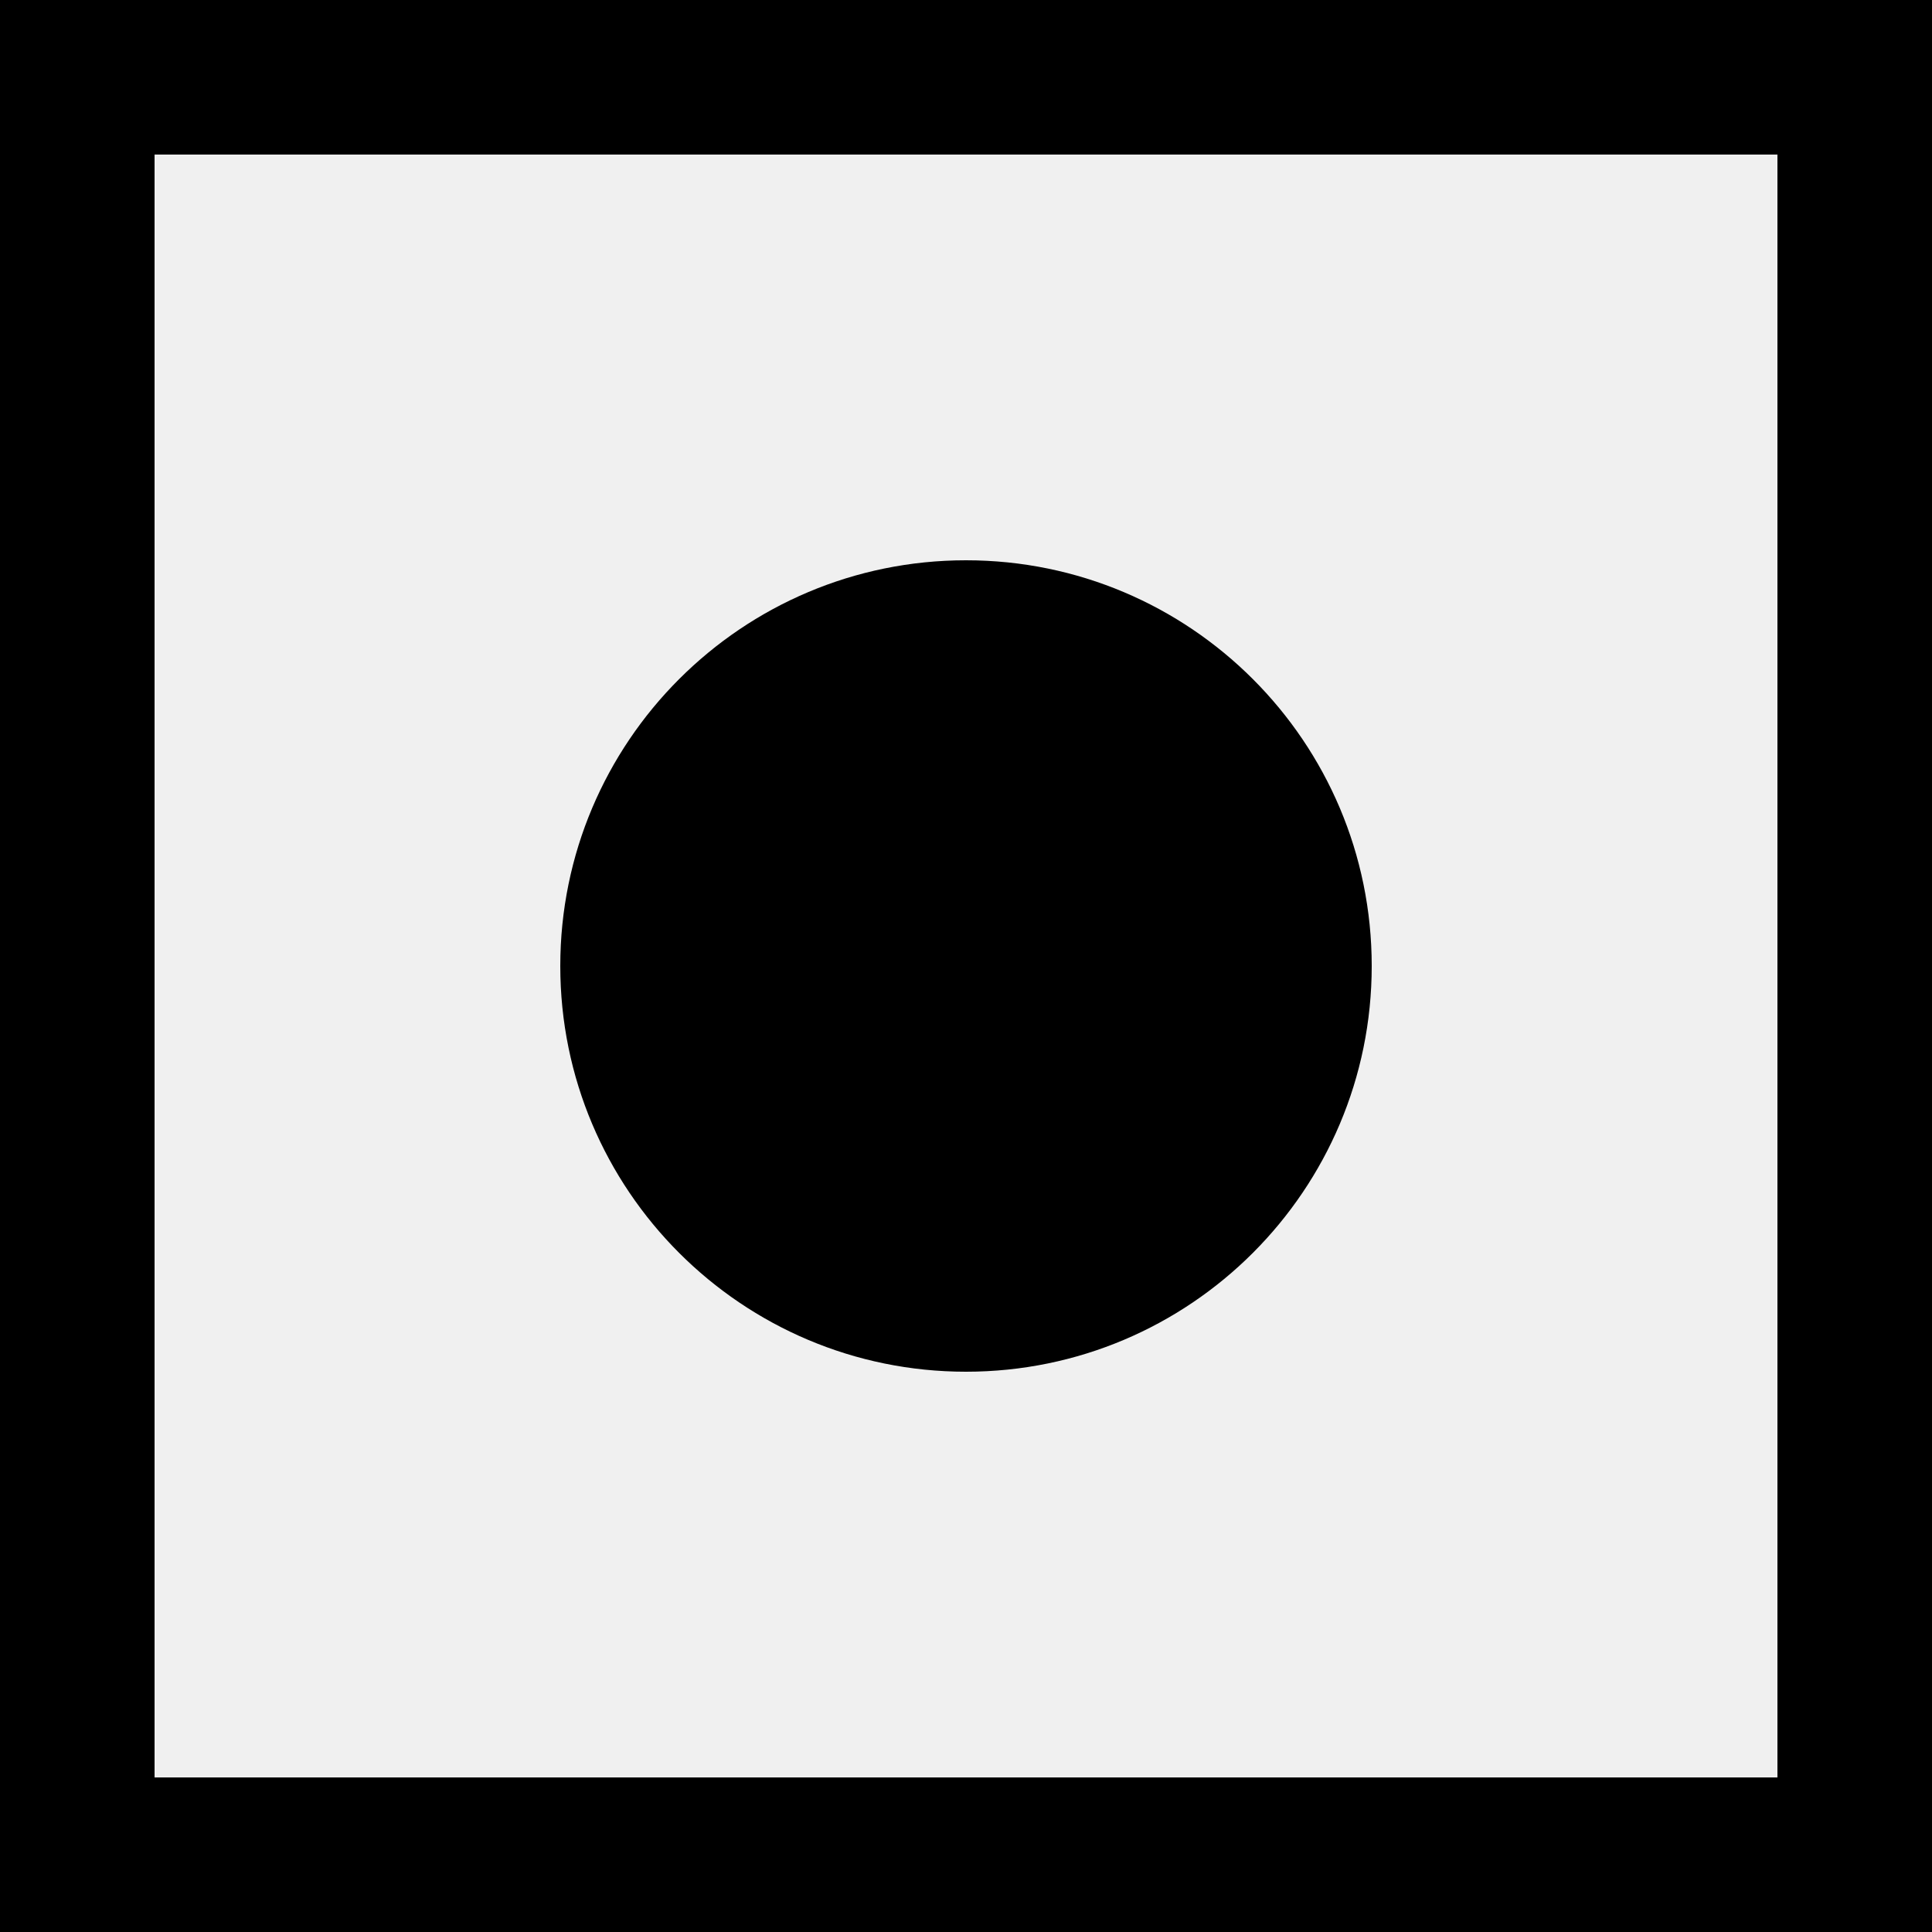
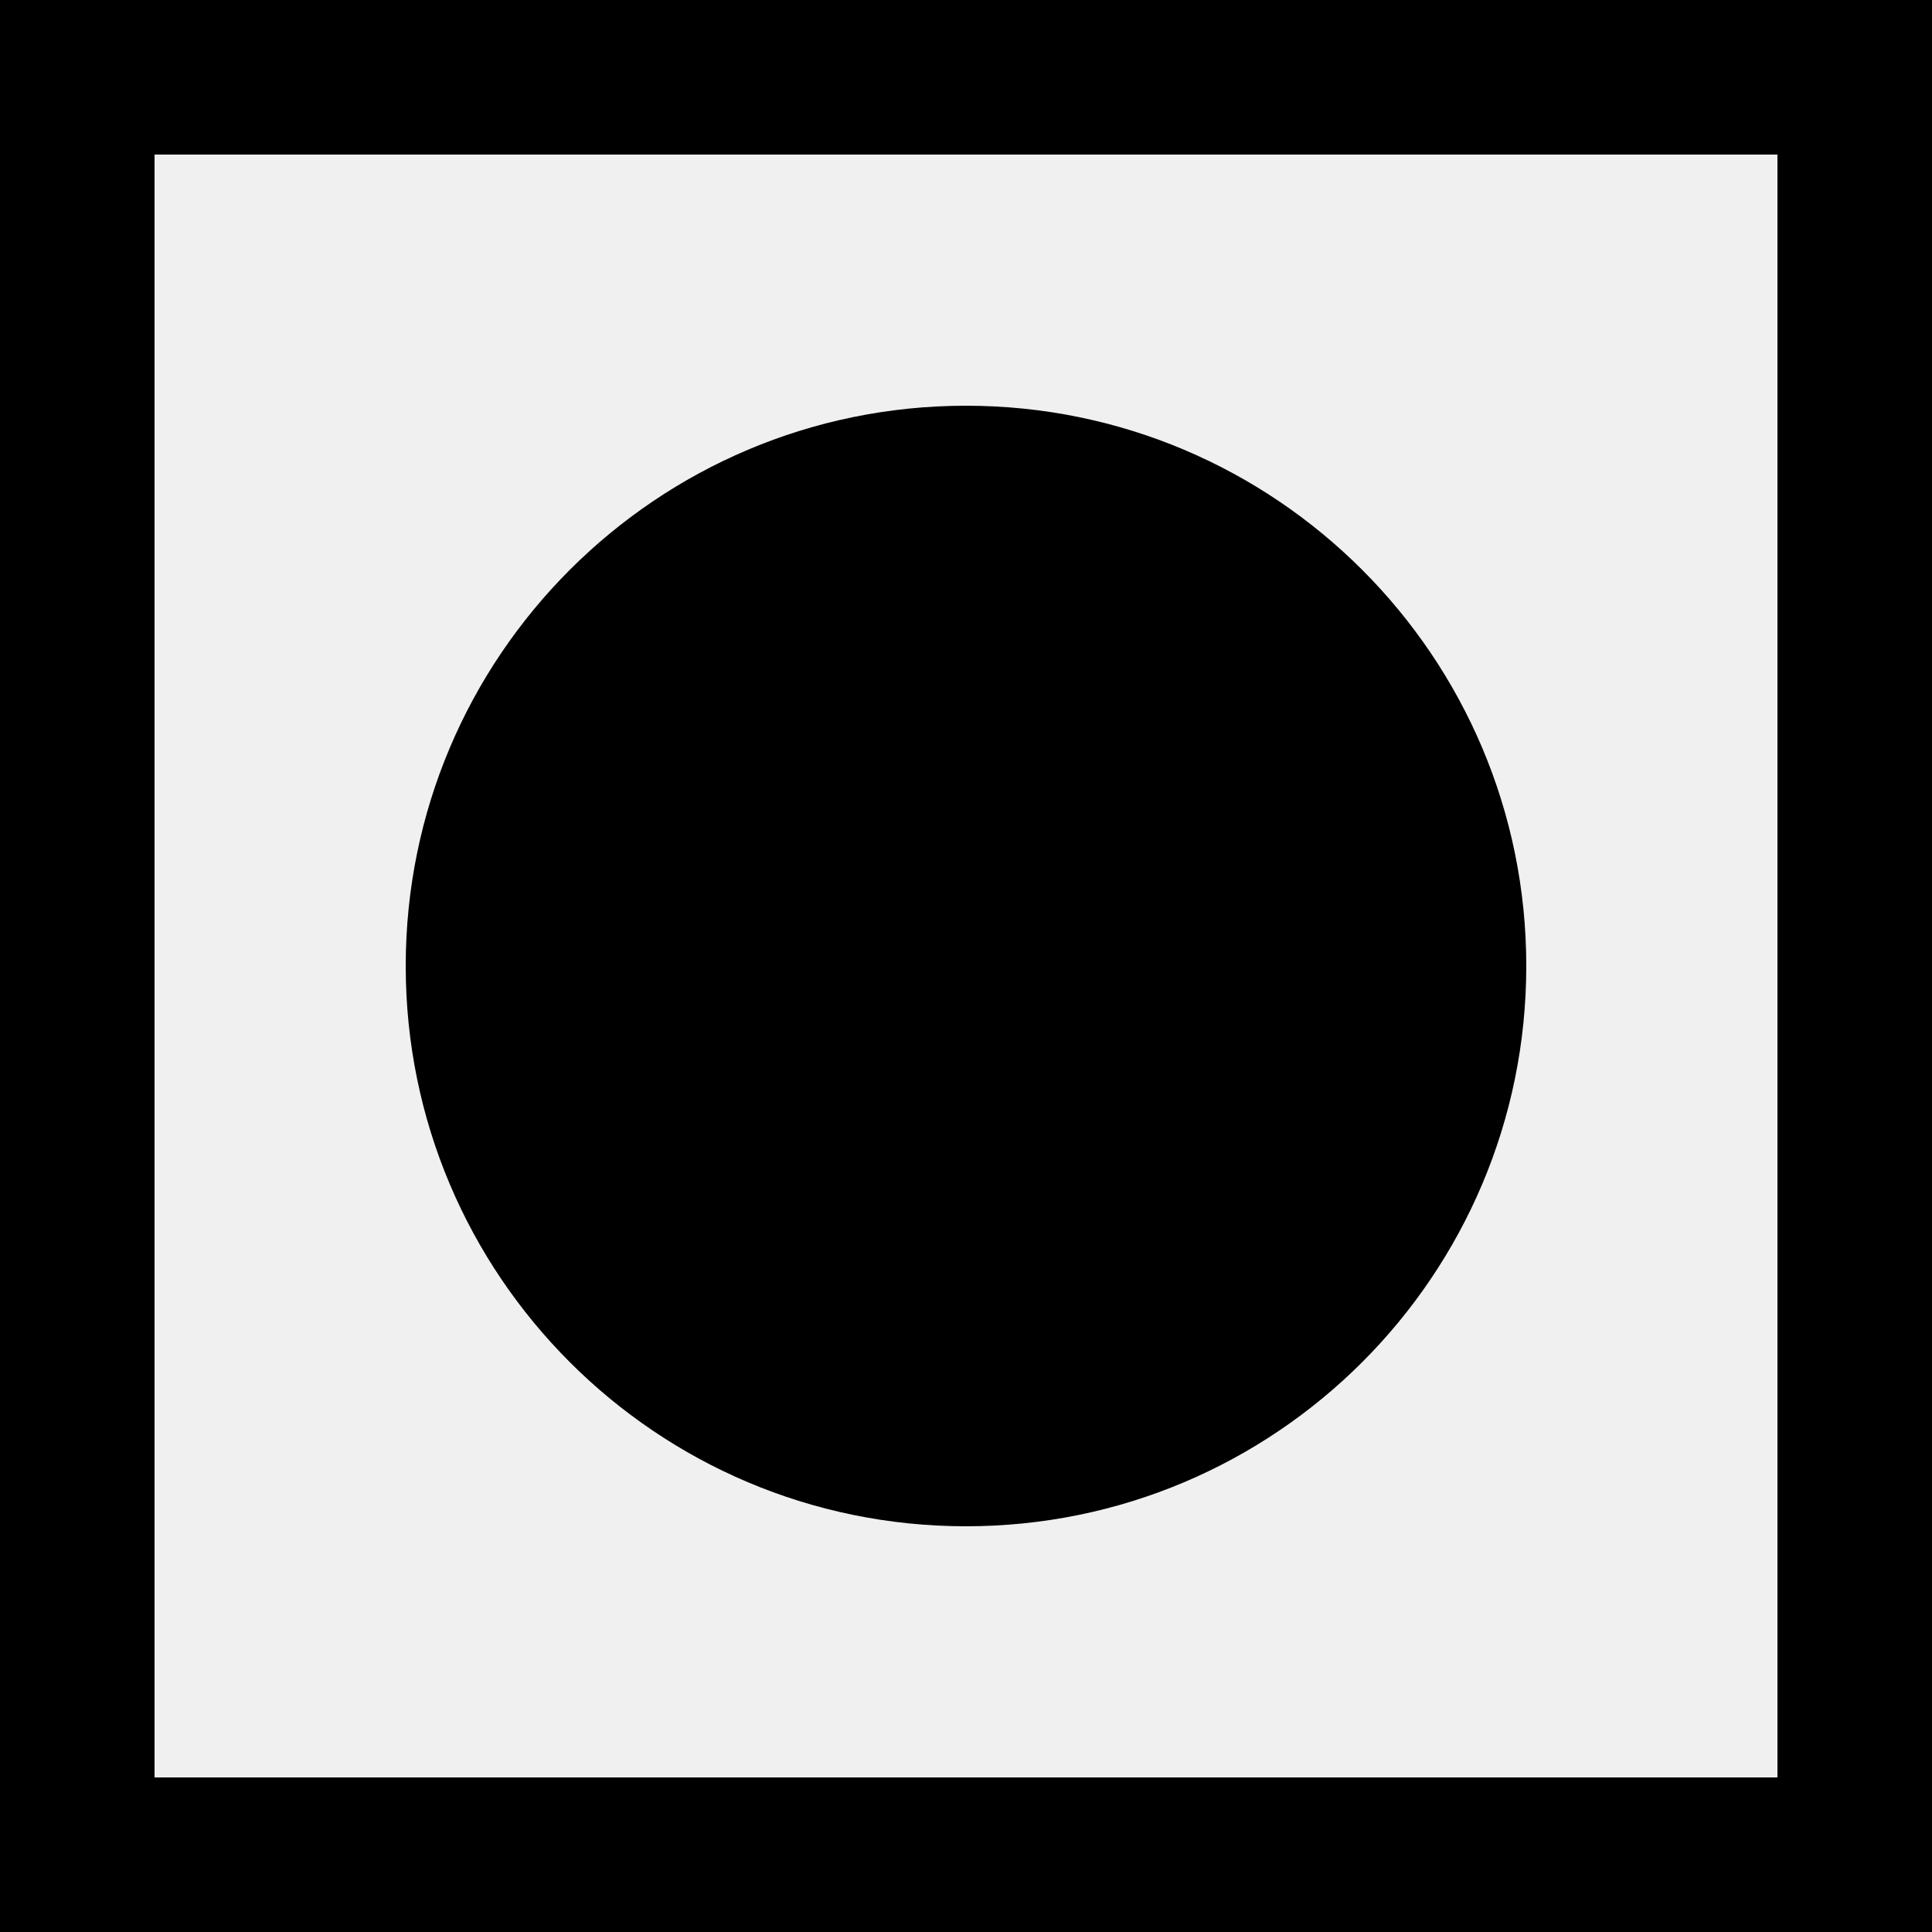
<svg xmlns="http://www.w3.org/2000/svg" viewBox="0 0 100 100" width="100" height="100">
  <style>
    /* Por defecto: tema claro - logo negro */
    .logo-path {
      fill: #000000;
    }
    
    /* Tema oscuro: logo blanco */
    @media (prefers-color-scheme: dark) {
      .logo-path {
        fill: #ffffff;
      }
    }
  </style>
  <path d="M 0,0 L 100,0 L 100,100 L 0,100 L 0,0 Z M 8,8 L 8,92 L 92,92 L 92,8 L 8,8 Z" class="logo-path" fill-rule="evenodd" />
-   <circle cx="50" cy="50" r="21" class="logo-path" />
+   <circle cx="50" cy="50" r="29" class="logo-path" />
</svg>
